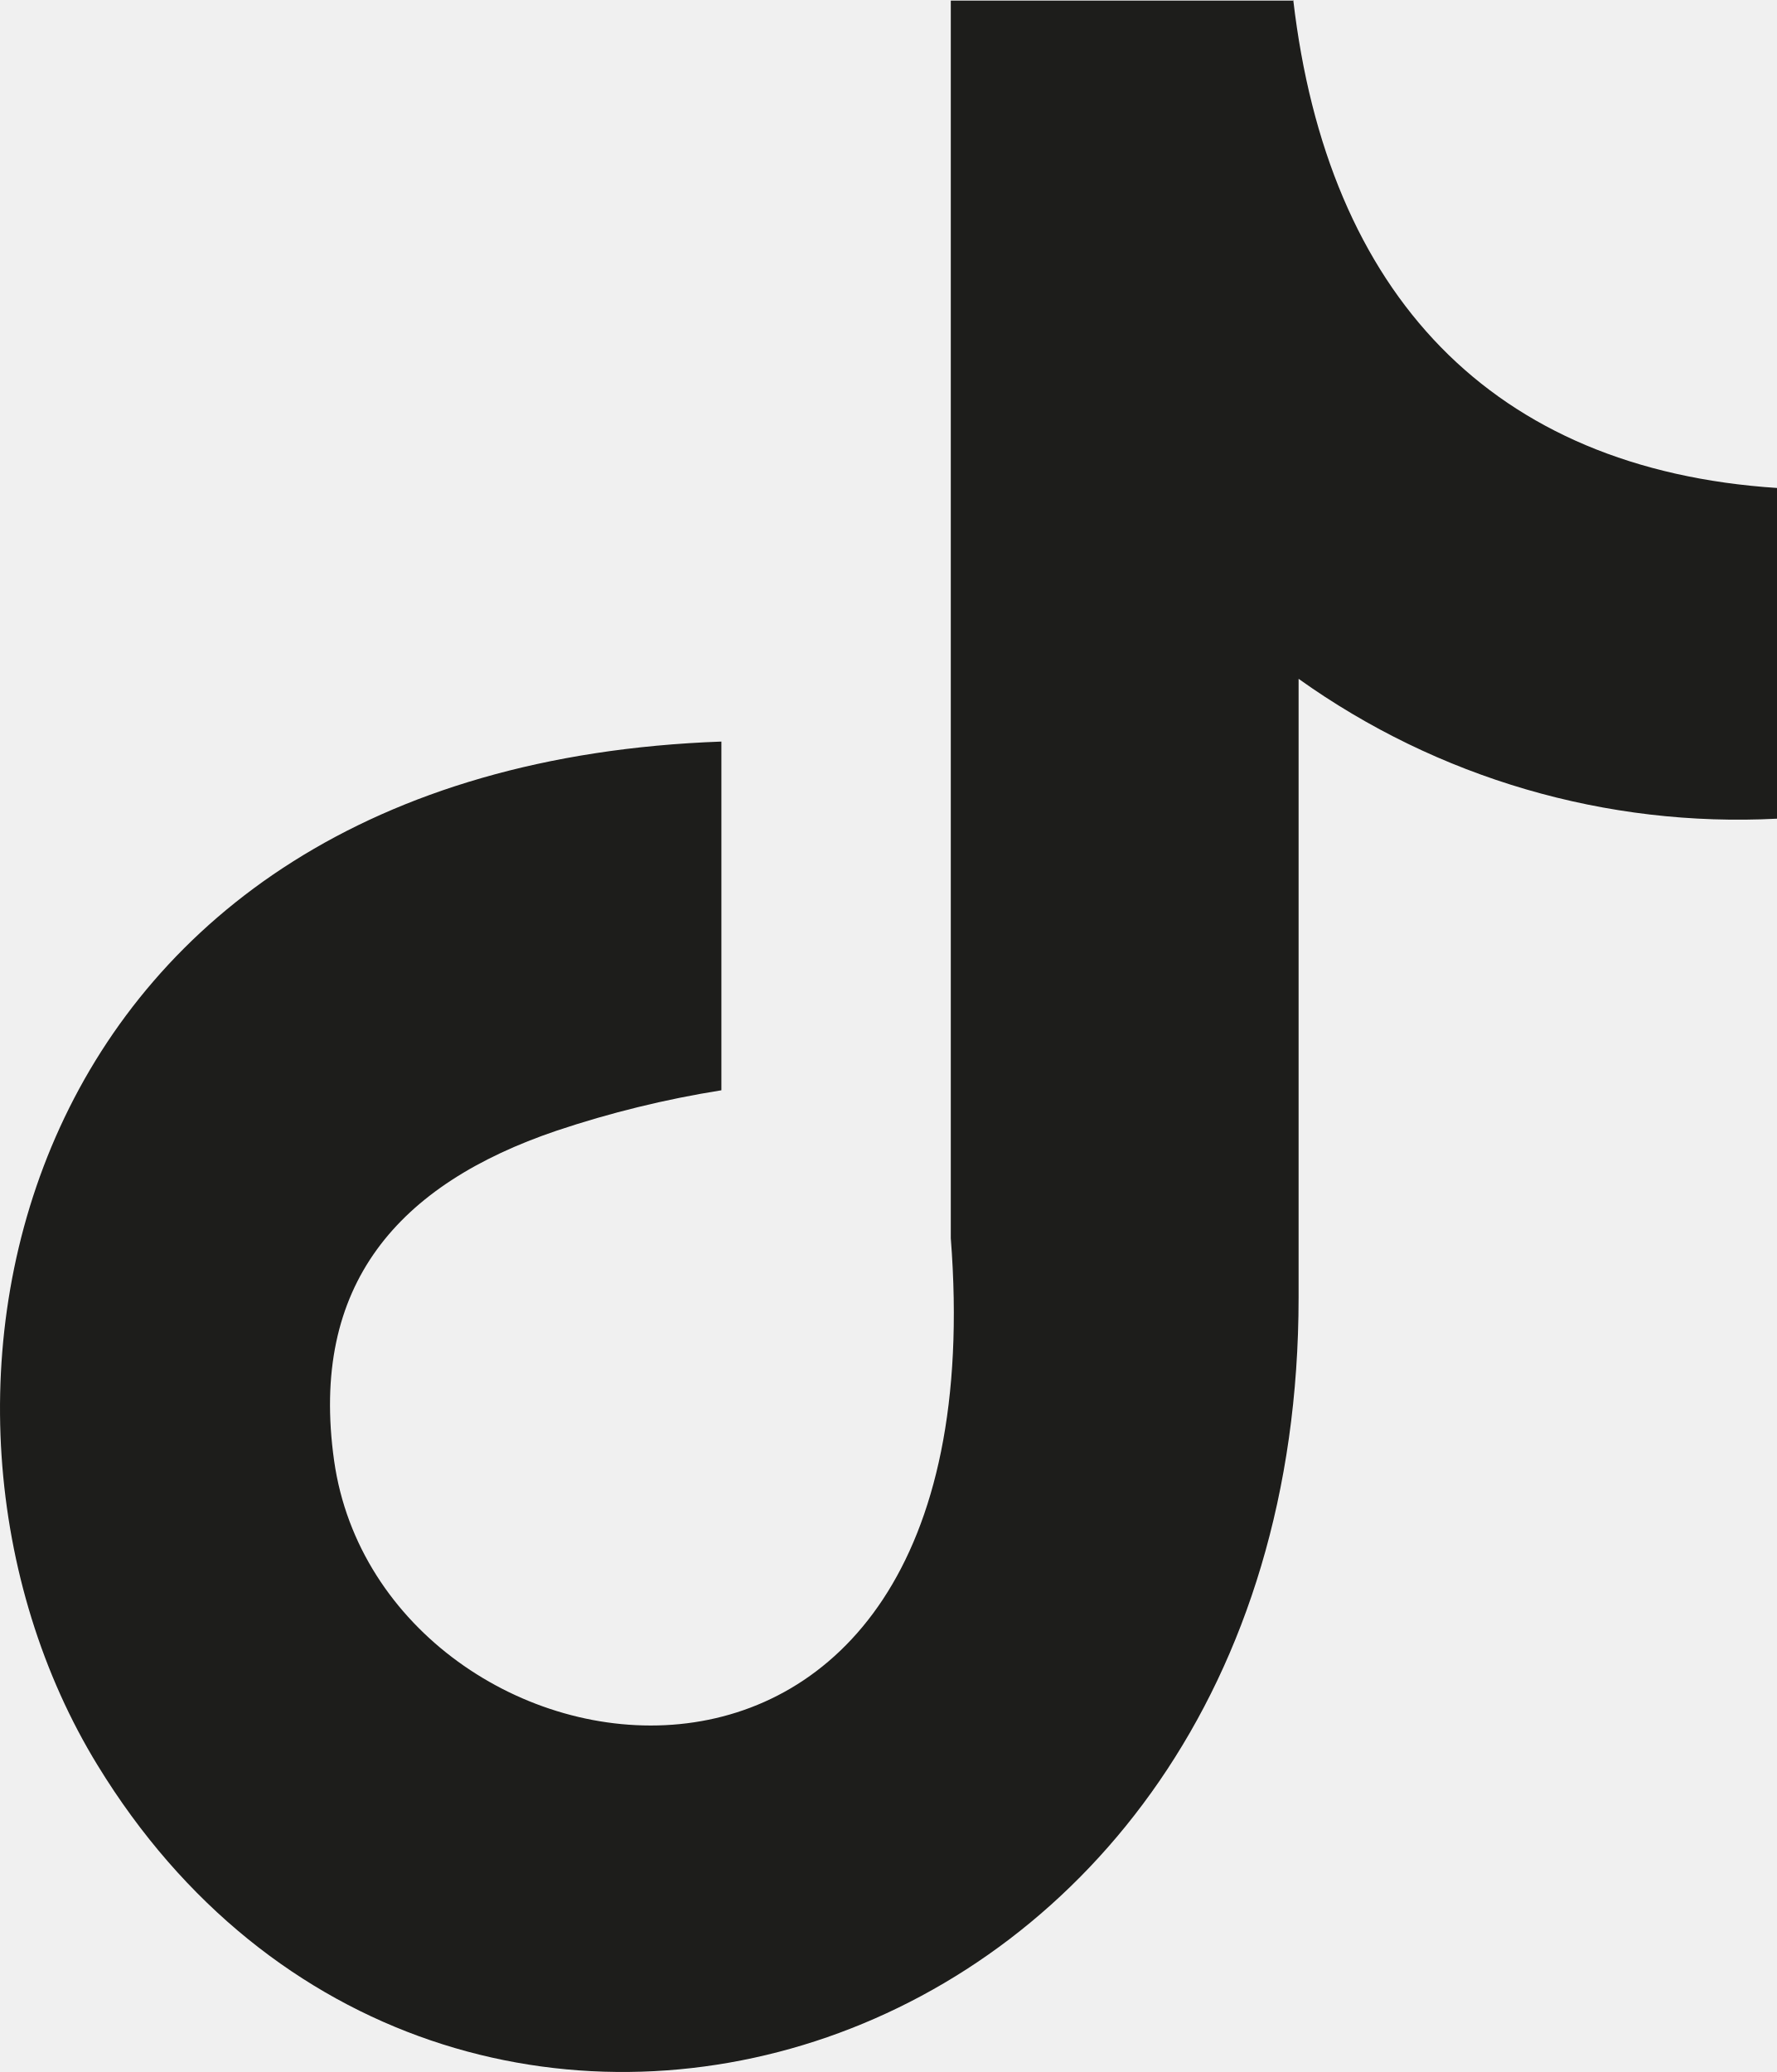
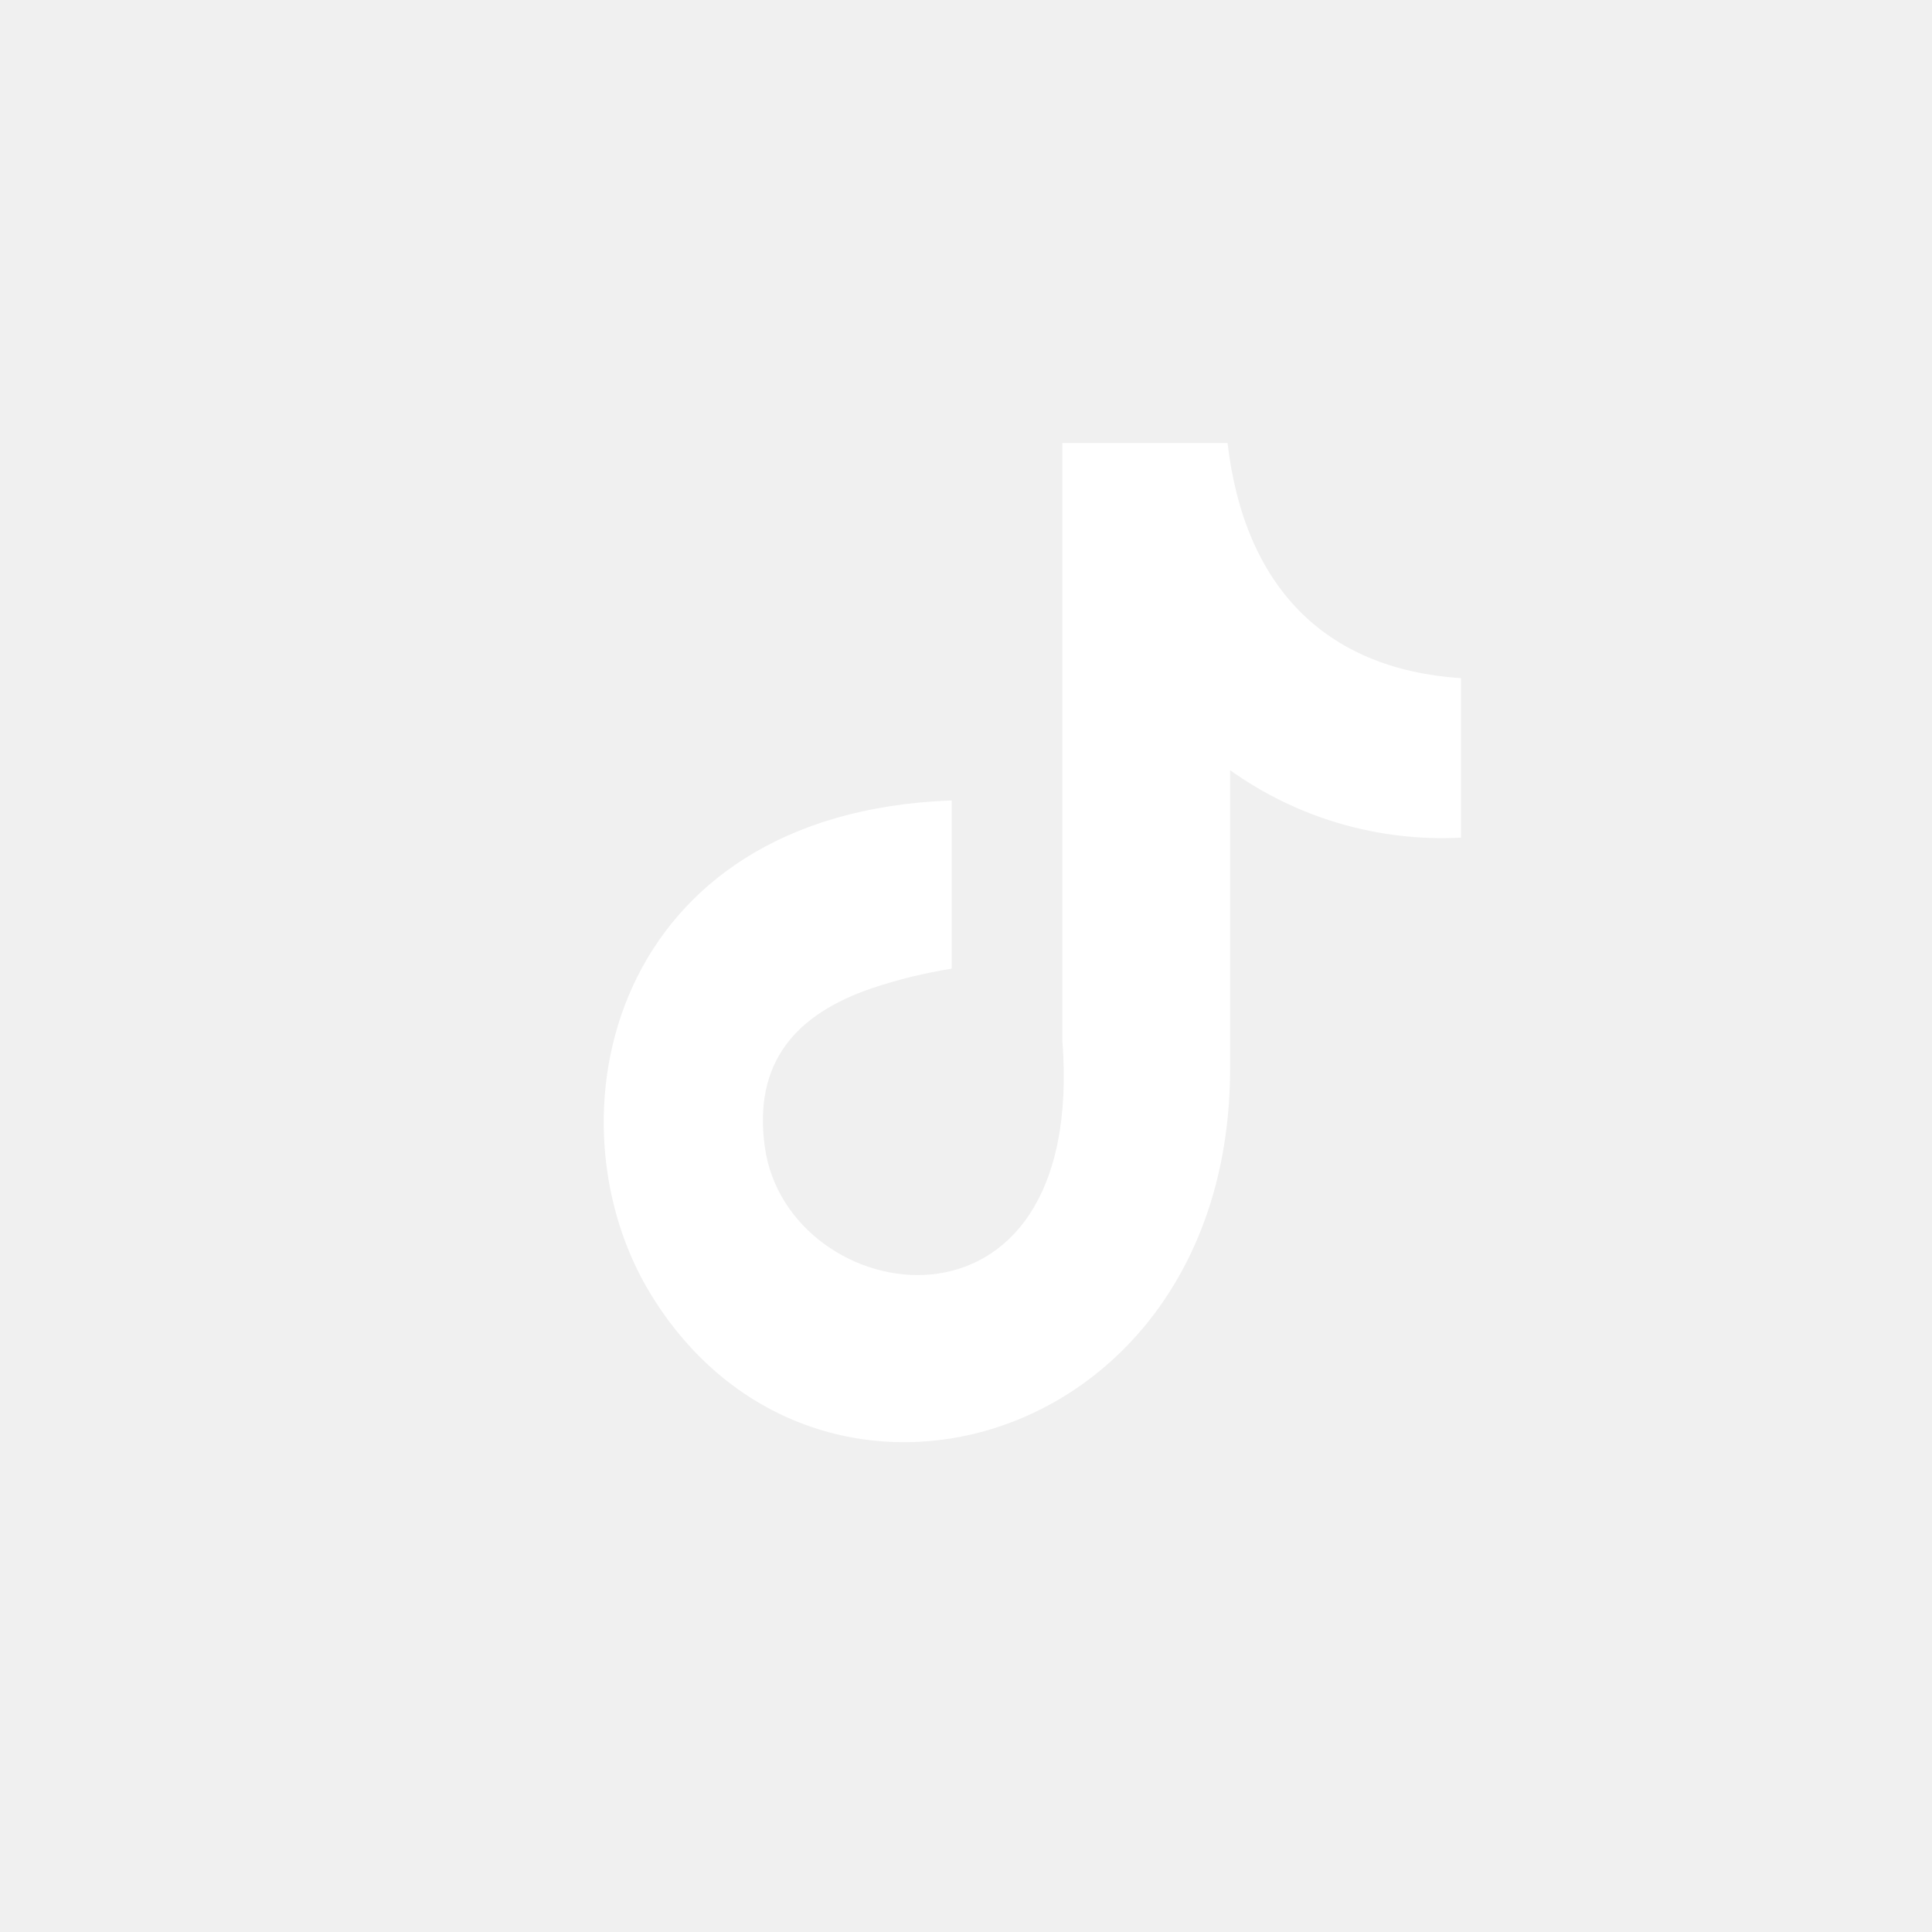
- <svg xmlns="http://www.w3.org/2000/svg" width="21.293" height="24.831" viewBox="0 0 21.293 24.831">
-   <path d="M15.498 0c.41 3.524 2.376 5.624 5.8 5.848v3.963a9.058 9.058 0 01-5.736-1.676v7.412c0 9.416-10.265 12.359-14.392 5.609C-1.491 16.813.138 9.193 8.645 8.887v4.179a12.309 12.309 0 00-1.974.484c-1.892.641-2.965 1.84-2.667 3.956.574 4.052 8.008 5.252 7.39-2.667V.007h4.1z" fill="#1d1d1b" fill-rule="evenodd" />
+ <svg xmlns="http://www.w3.org/2000/svg" width="48" height="48" viewBox="0 0 48 48">
+   <path fill="#fff" fill-rule="evenodd" d="M30.497 11c.41 3.524 2.376 5.624 5.8 5.848v3.963a9.058 9.058 0 0 1-5.736-1.676v7.412c0 9.416-10.265 12.359-14.392 5.609-2.661-4.343-1.032-11.963 7.475-12.269v4.179a12.309 12.309 0 0 0-1.974.484c-1.892.641-2.965 1.84-2.667 3.956.574 4.052 8.008 5.252 7.39-2.667V11.007h4.1Z" />
+   <path fill="none" d="M0 0h48v48H0z" />
</svg>
